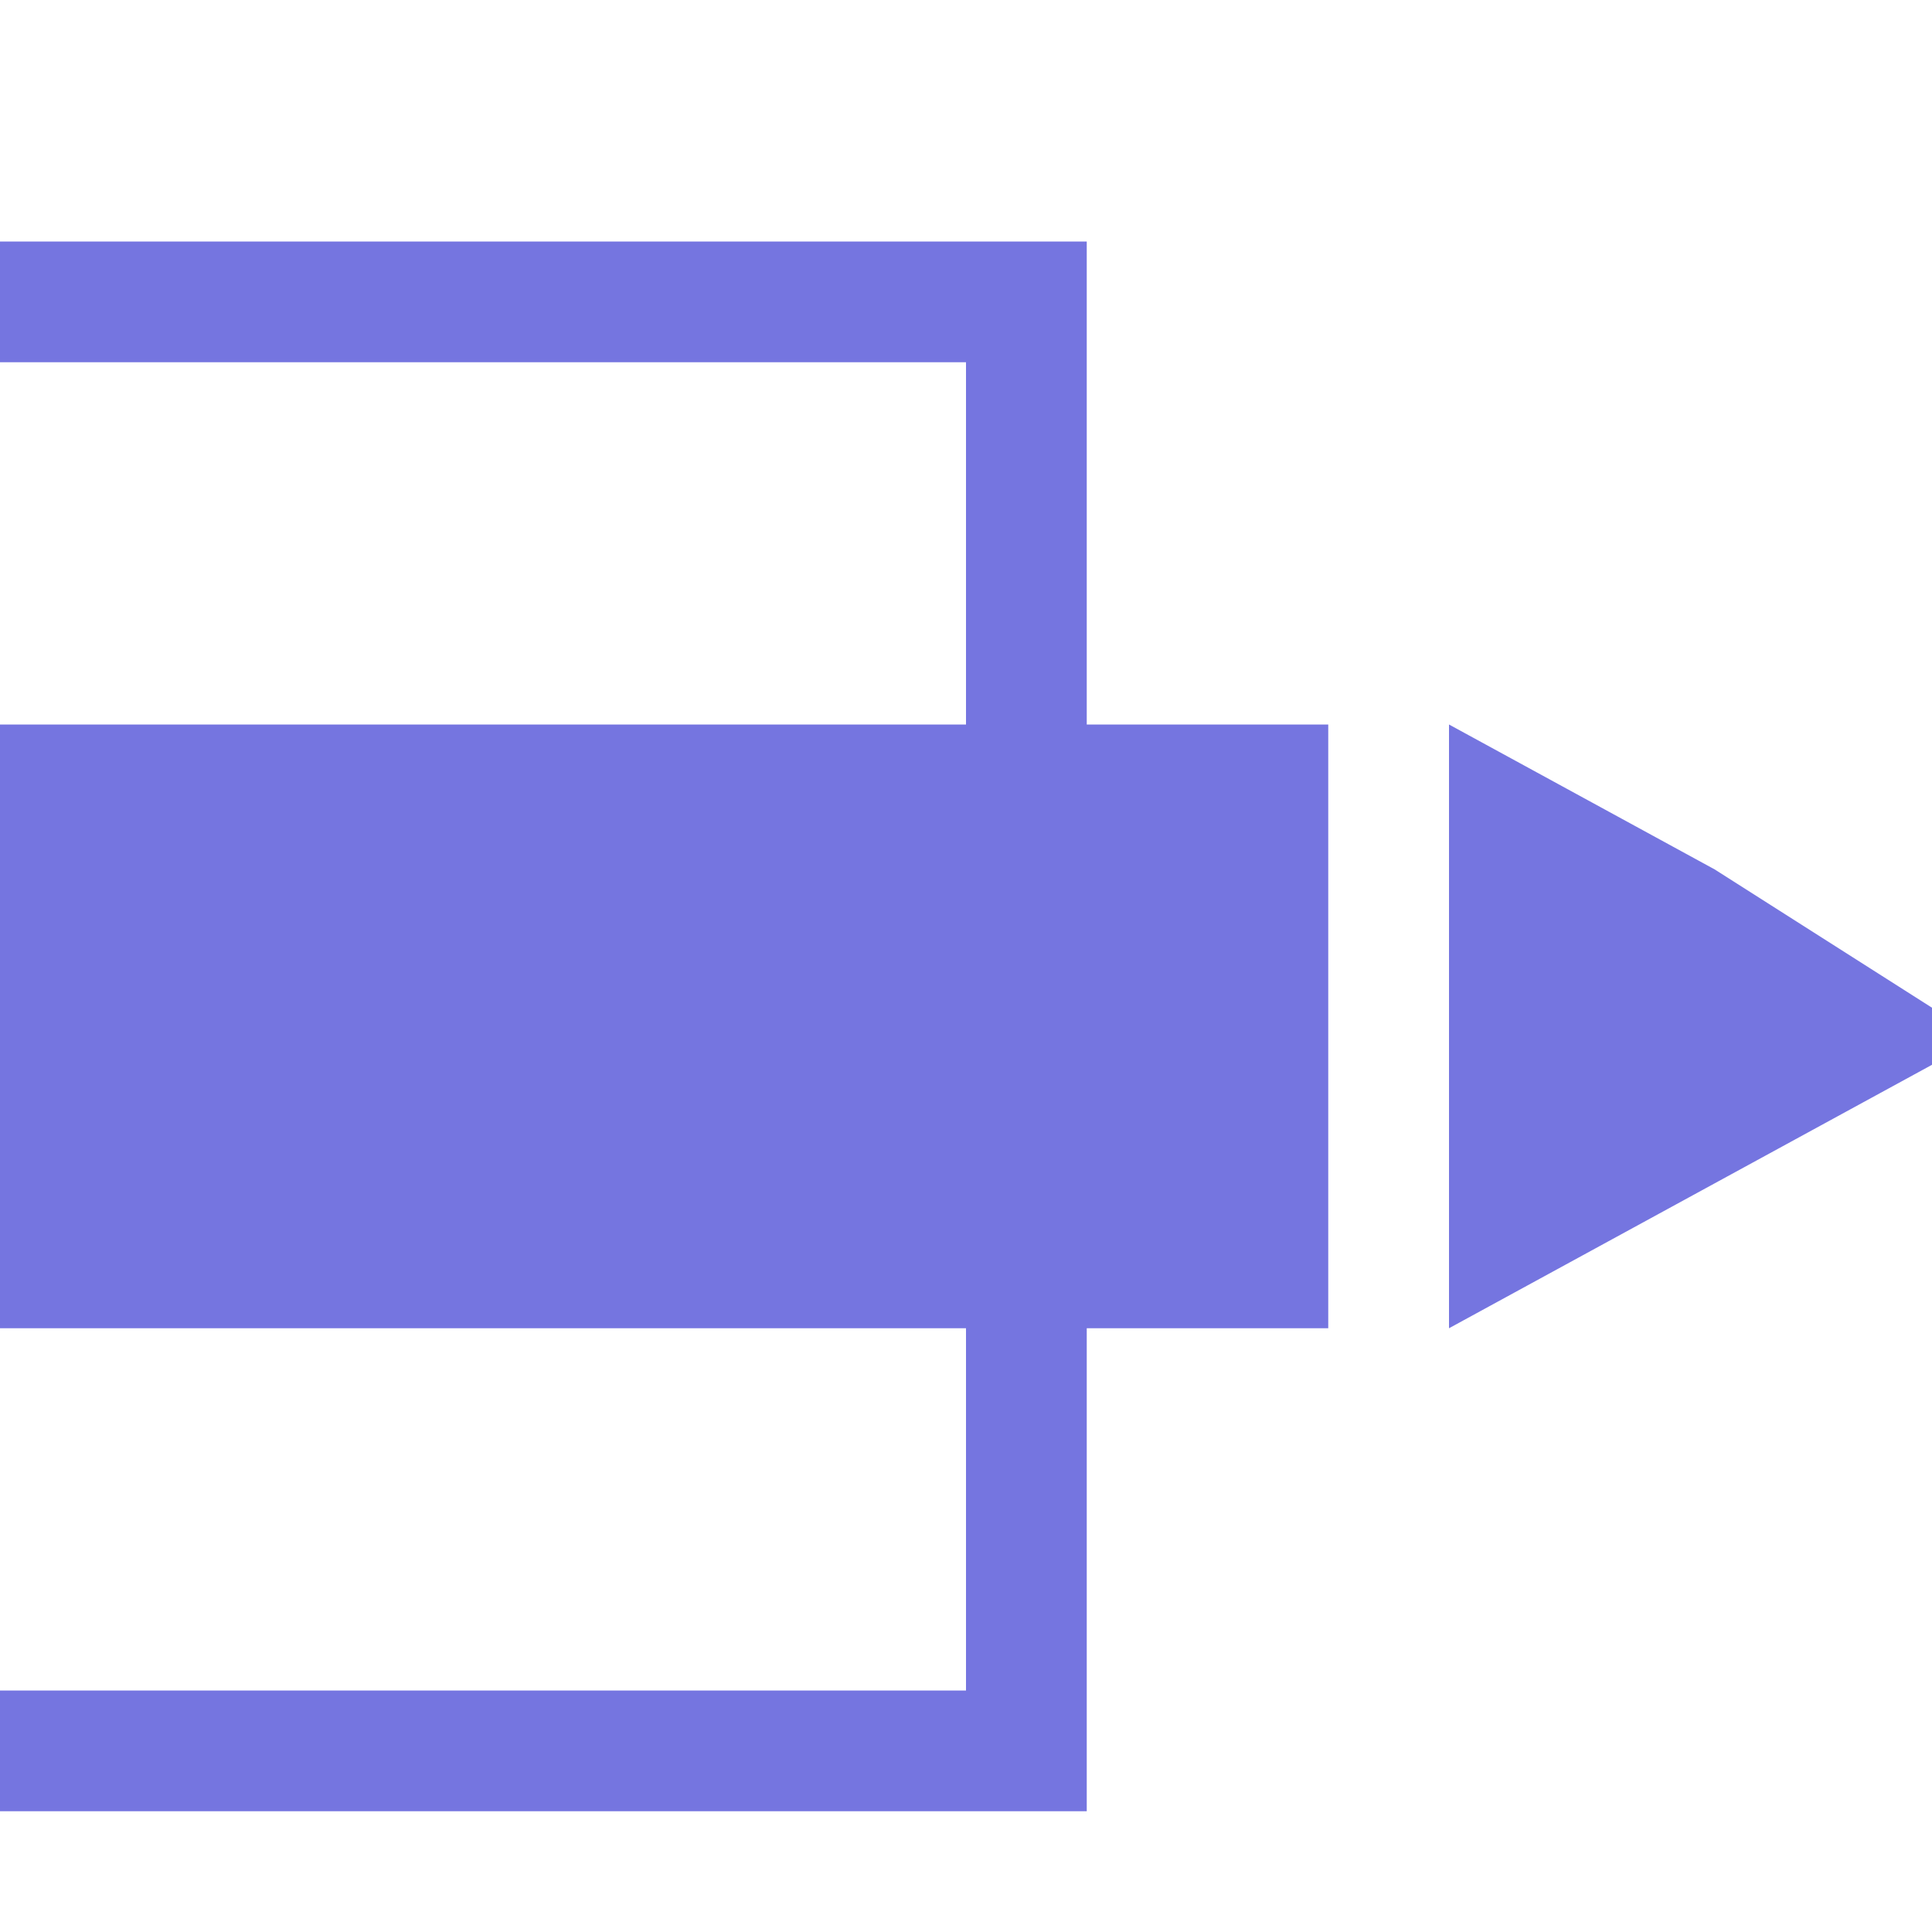
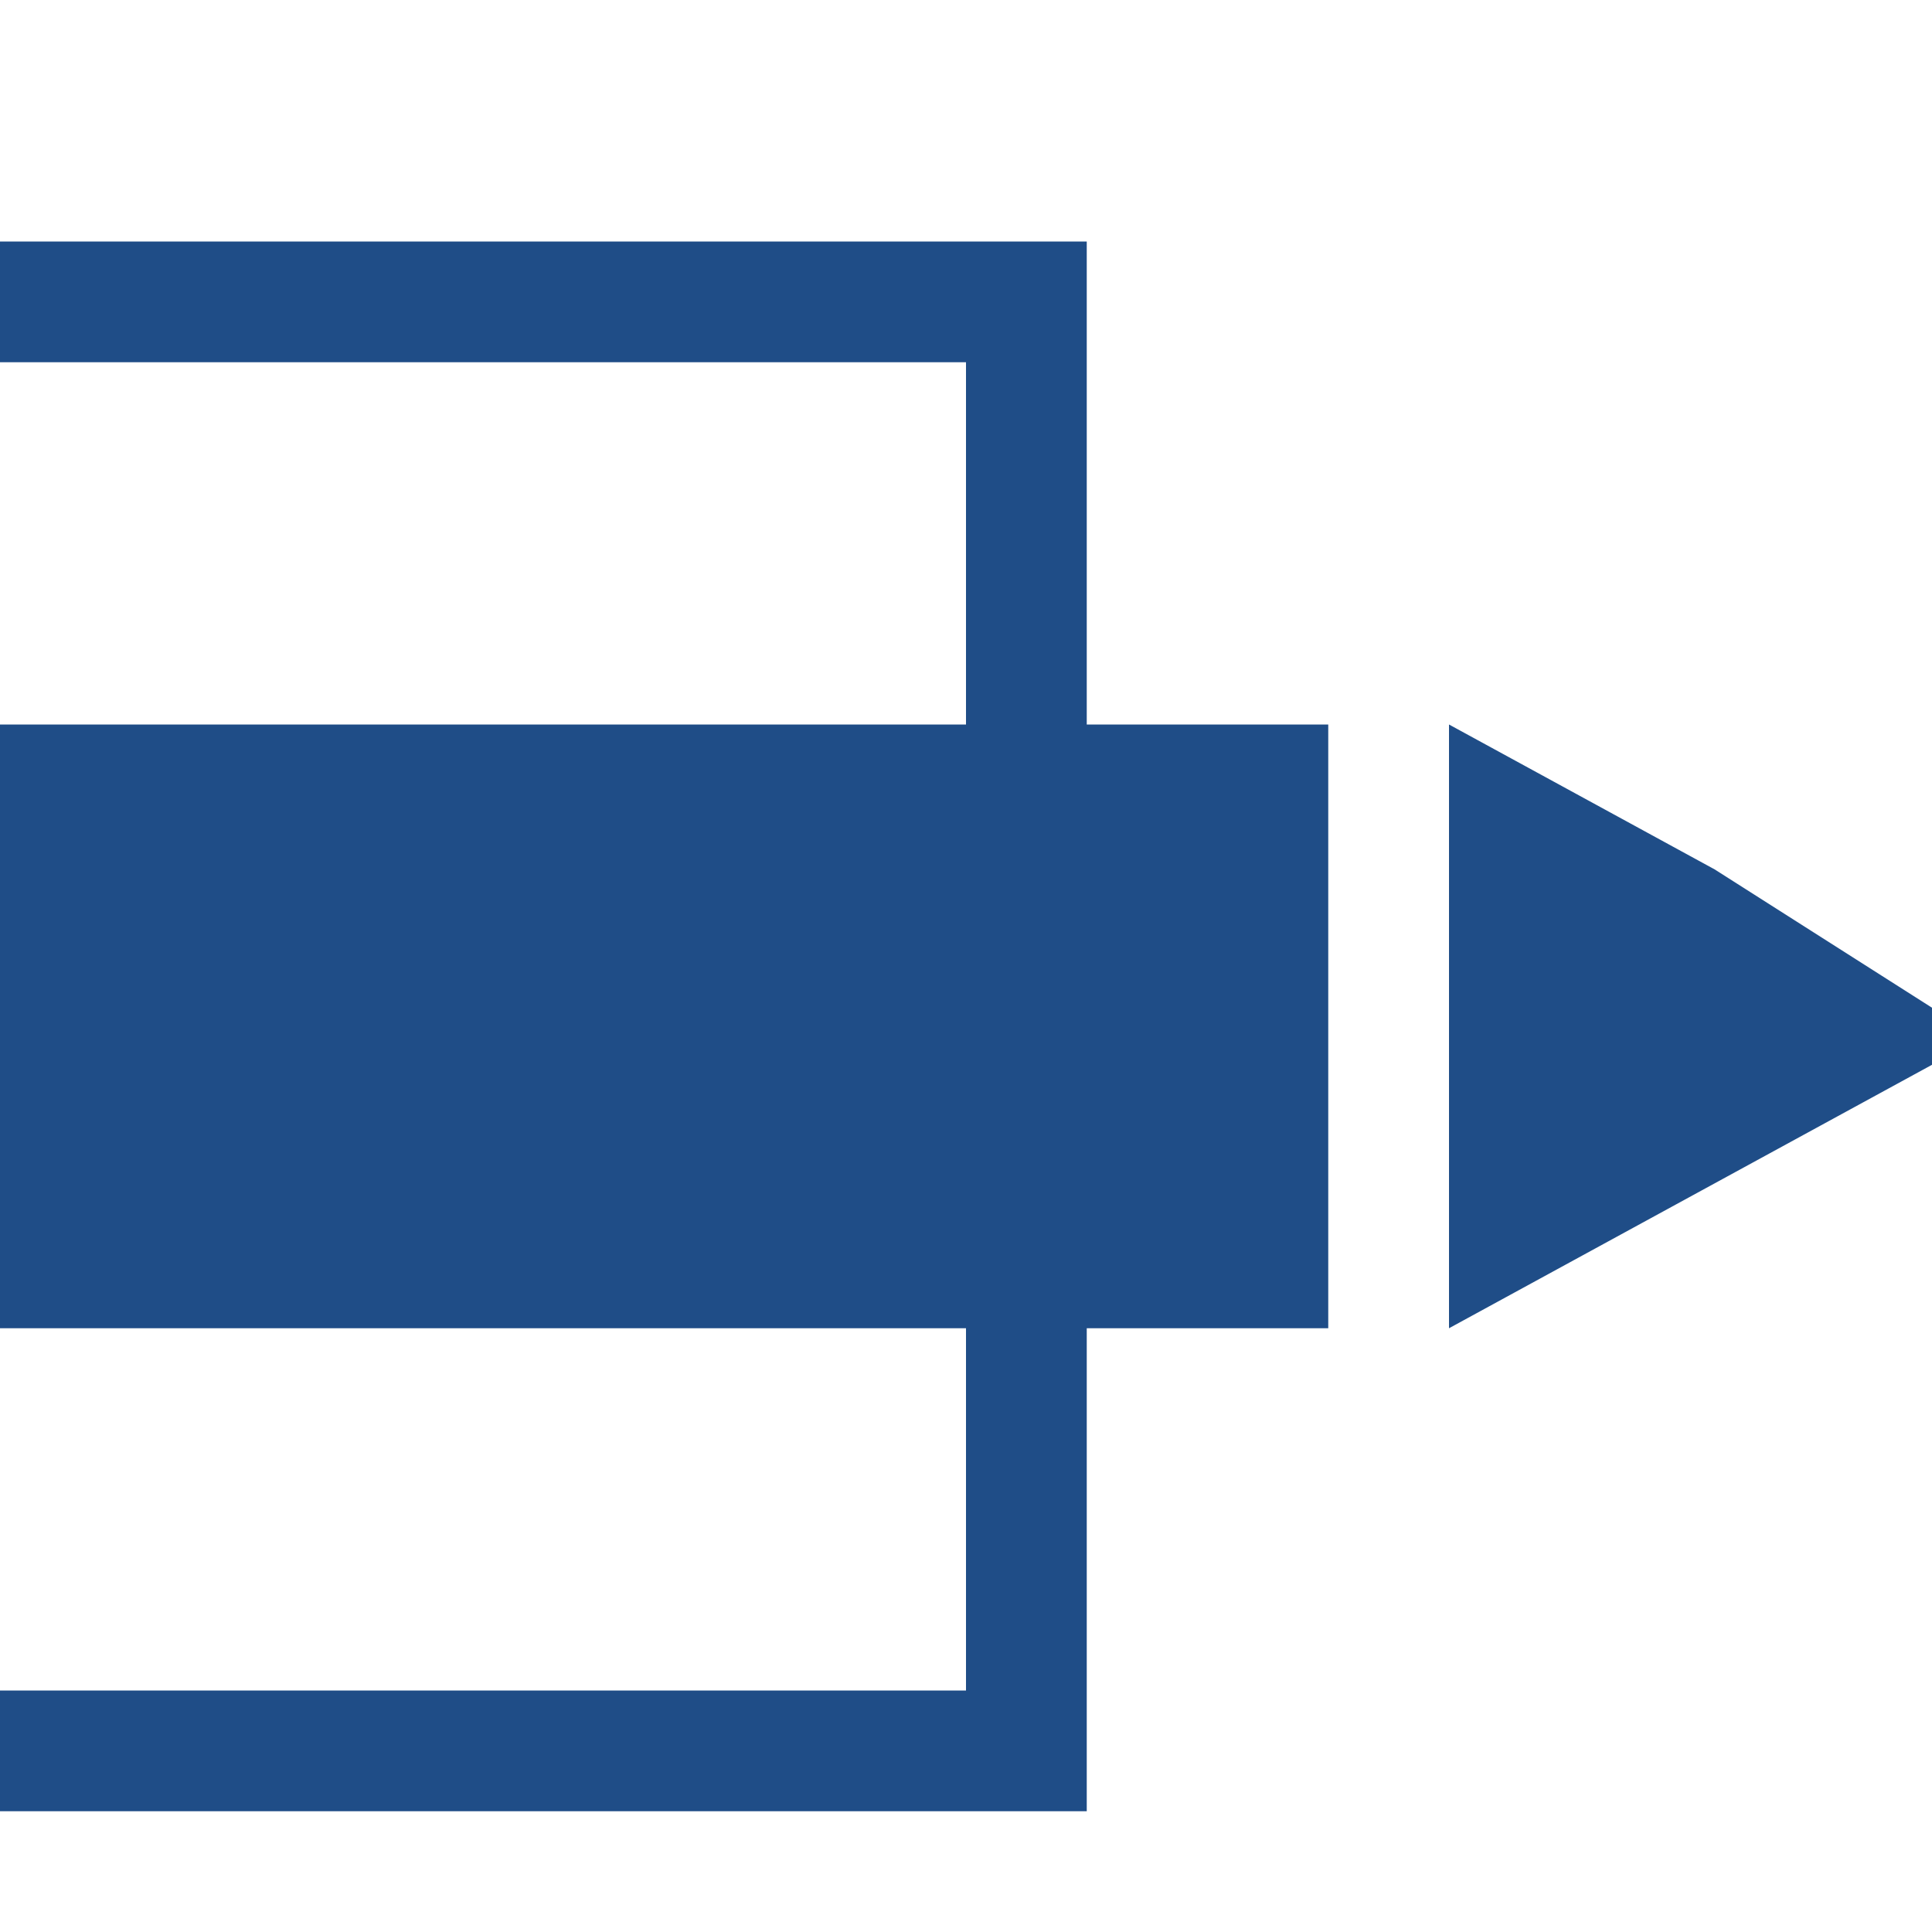
<svg xmlns="http://www.w3.org/2000/svg" version="1.1" x="0px" y="0px" width="16px" height="16px" viewBox="0 -2 16 16" style="overflow:visible;enable-background:new 0 -2 16 16;" xml:space="preserve" preserveAspectRatio="xMinYMid meet">
  <defs>
</defs>
-   <path style="fill:#7575E0;" d="M11,9H9v4H0v-1h8V9H0V4h8V1H0V0h9v4h2V9z M14.2,5.2L12,4v2.5V9l2.2-1.2l2.2-1.2L14.2,5.2z" />
+   <path style="fill:#1F4D87;" d="M11,9H9v4H0v-1h8V9H0V4h8V1H0V0h9v4h2V9z M14.2,5.2L12,4v2.5V9l2.2-1.2l2.2-1.2L14.2,5.2z" />
</svg>
